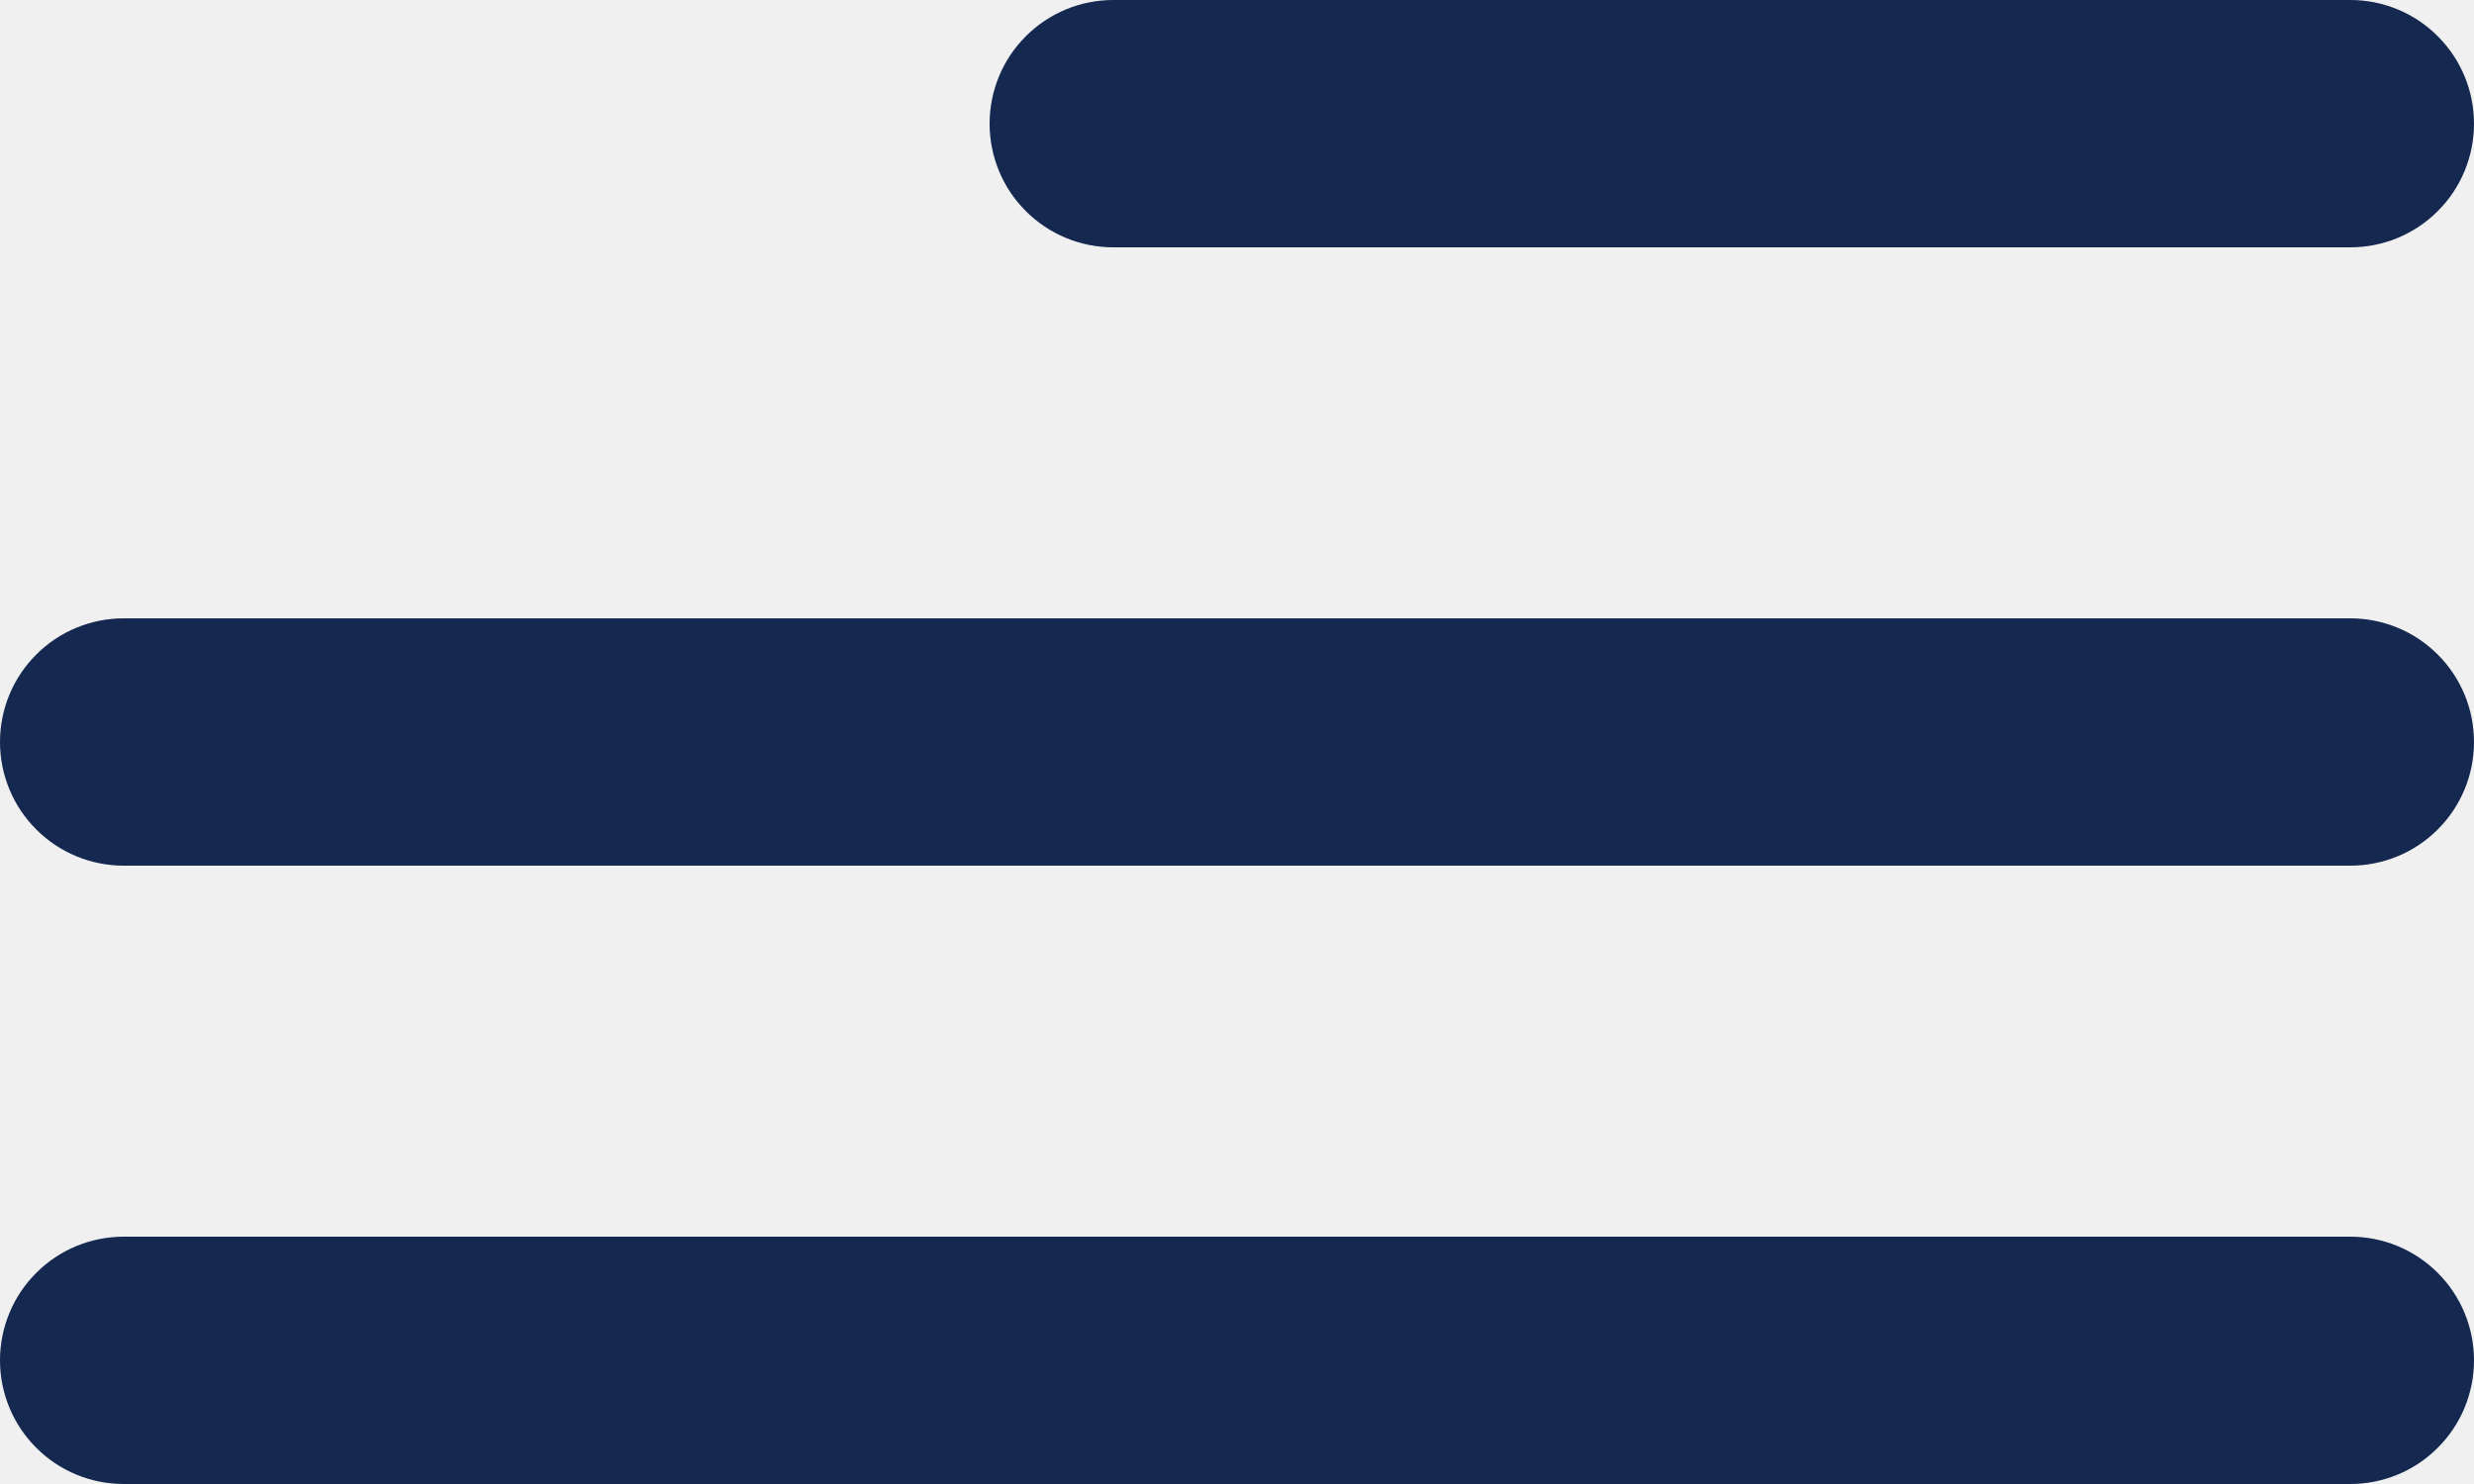
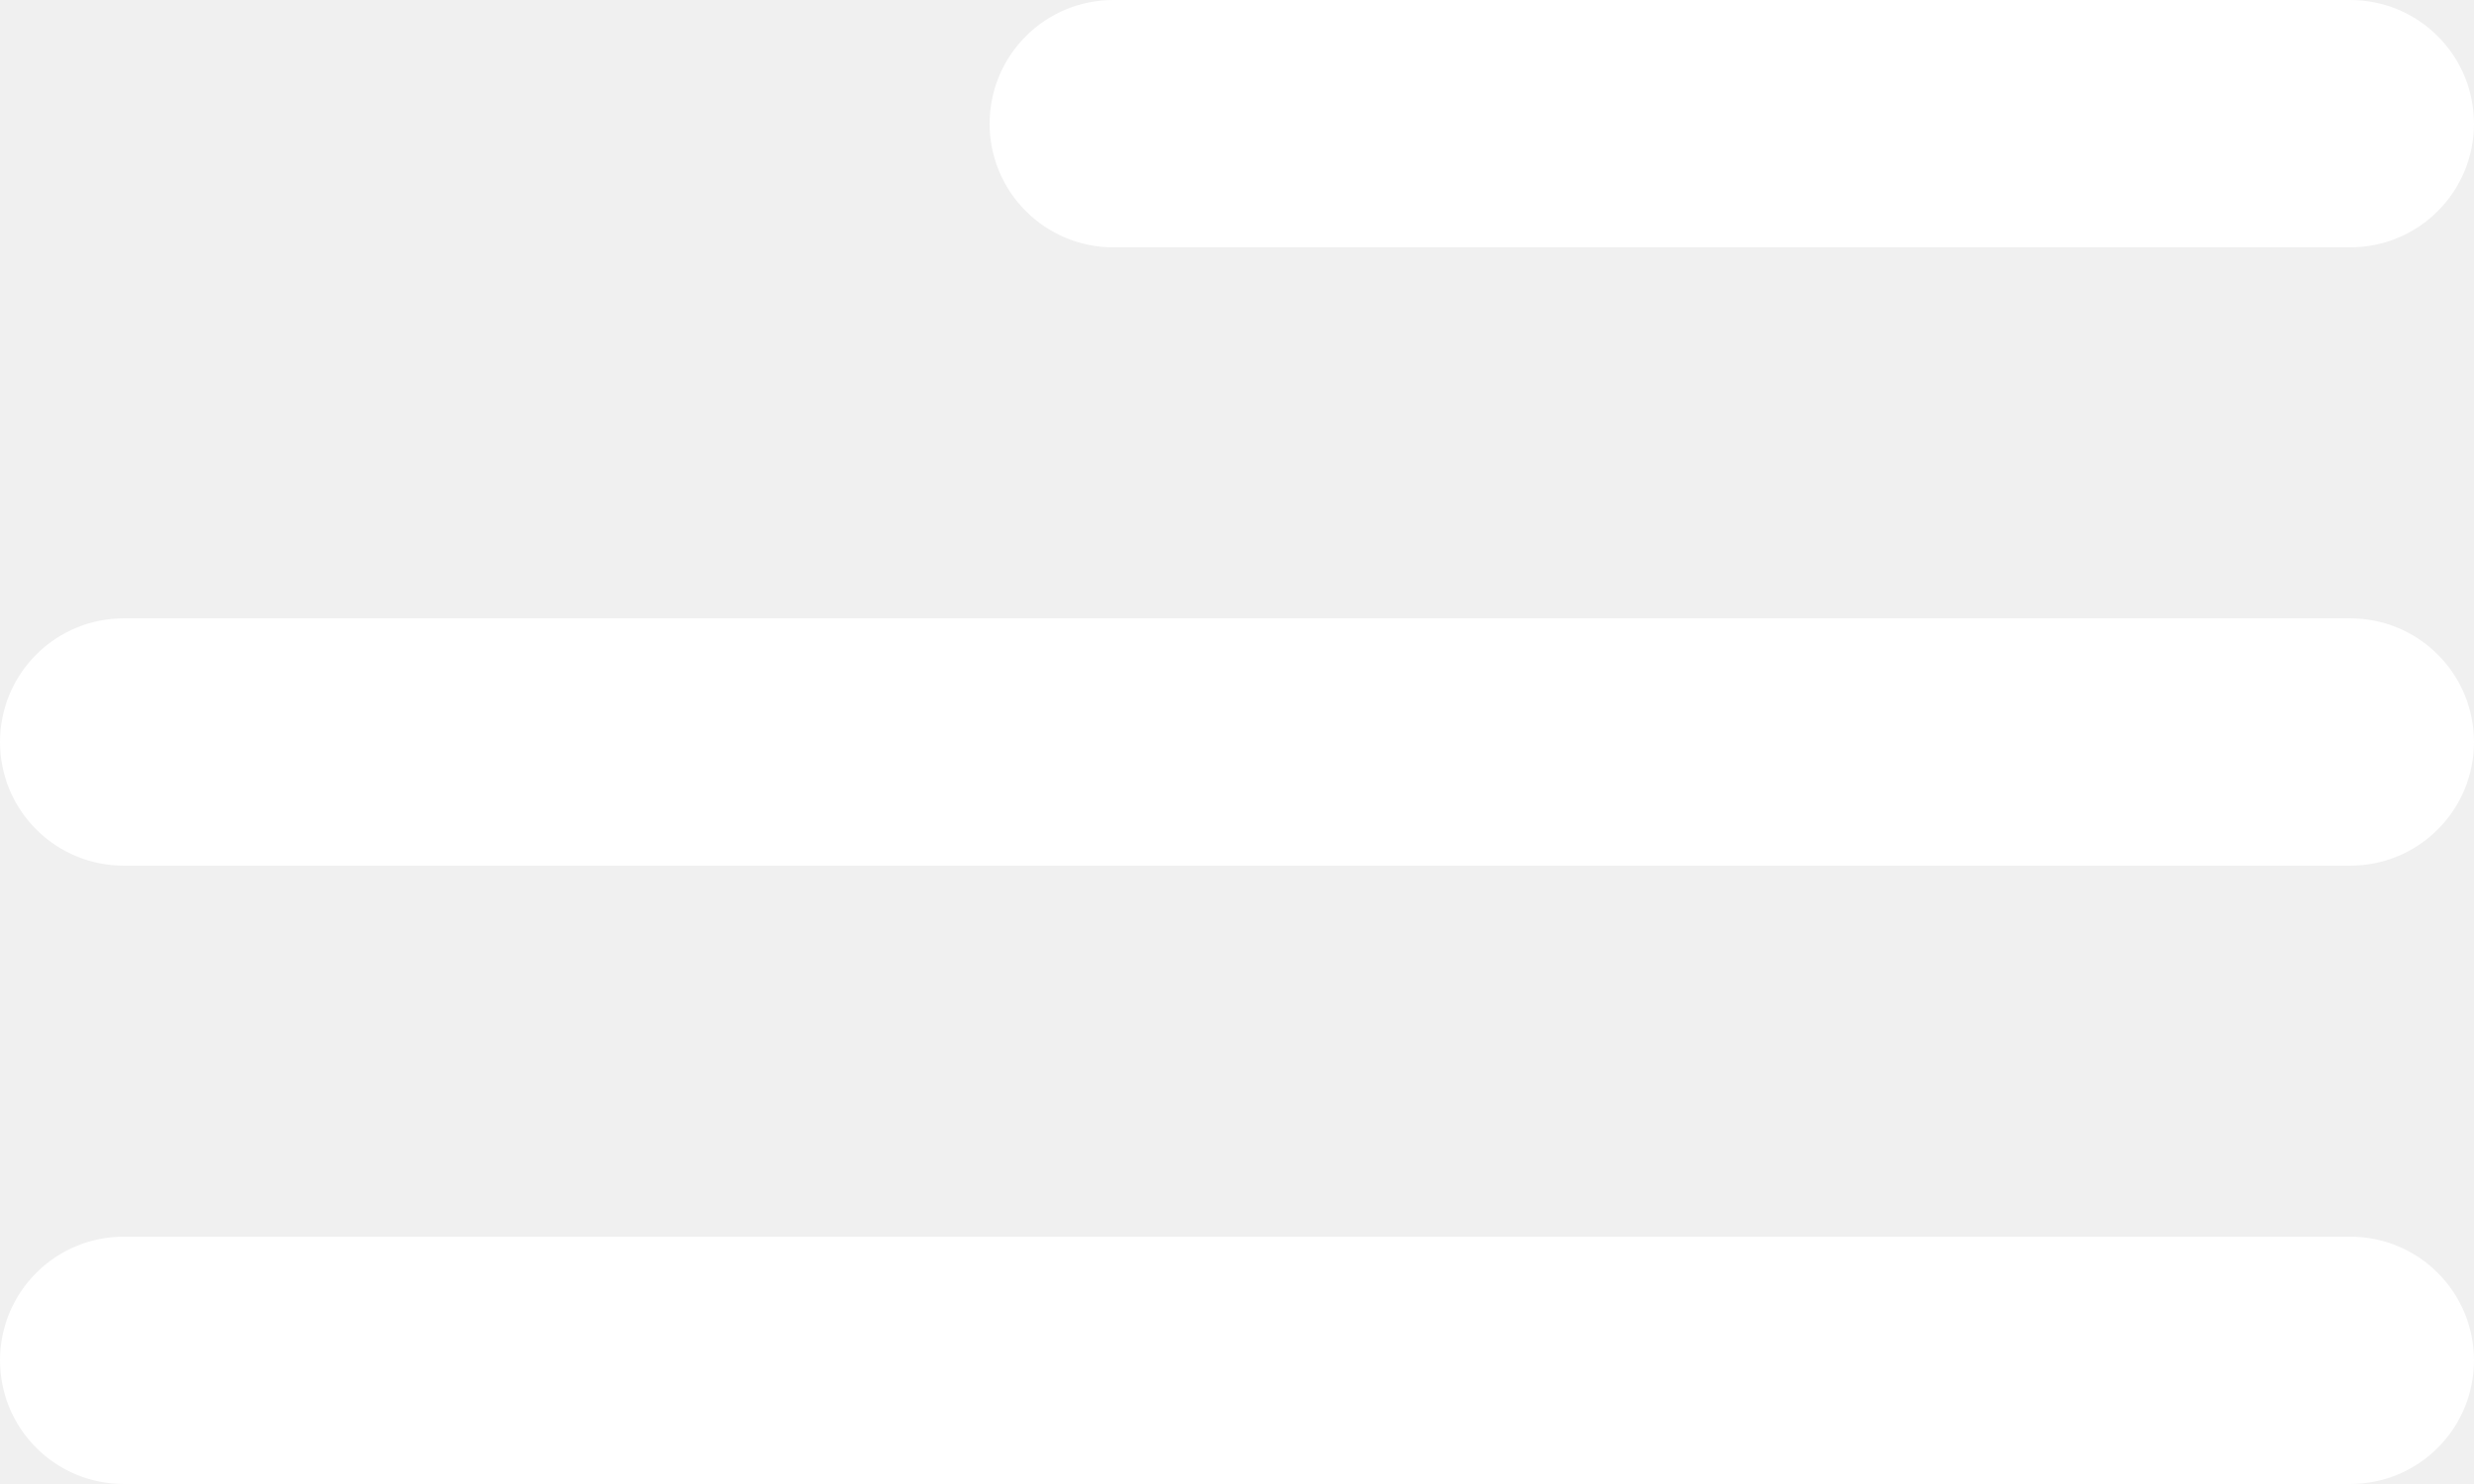
<svg xmlns="http://www.w3.org/2000/svg" width="20" height="12" viewBox="0 0 20 12" fill="#FFF">
-   <path d="M9 2L19 2C19.265 2 19.52 1.895 19.707 1.707C19.895 1.52 20 1.265 20 1C20 0.735 19.895 0.48 19.707 0.293C19.52 0.105 19.265 0 19 0L9 0C8.735 0 8.48 0.105 8.293 0.293C8.105 0.48 8 0.735 8 1C8 1.265 8.105 1.52 8.293 1.707C8.48 1.895 8.735 2 9 2ZM19 10L1 10C0.735 10 0.48 10.105 0.293 10.293C0.105 10.48 0 10.735 0 11C0 11.265 0.105 11.52 0.293 11.707C0.48 11.895 0.735 12 1 12L19 12C19.265 12 19.52 11.895 19.707 11.707C19.895 11.52 20 11.265 20 11C20 10.735 19.895 10.48 19.707 10.293C19.52 10.105 19.265 10 19 10V10ZM1 7L19 7C19.265 7 19.52 6.895 19.707 6.707C19.895 6.52 20 6.265 20 6C20 5.735 19.895 5.48 19.707 5.293C19.52 5.105 19.265 5 19 5L1 5C0.735 5 0.48 5.105 0.293 5.293C0.105 5.48 0 5.735 0 6C0 6.265 0.105 6.52 0.293 6.707C0.48 6.895 0.735 7 1 7Z" fill="#142850" />
+   <path d="M9 2L19 2C19.265 2 19.52 1.895 19.707 1.707C19.895 1.52 20 1.265 20 1C20 0.735 19.895 0.48 19.707 0.293C19.52 0.105 19.265 0 19 0L9 0C8.735 0 8.48 0.105 8.293 0.293C8.105 0.48 8 0.735 8 1C8 1.265 8.105 1.52 8.293 1.707C8.48 1.895 8.735 2 9 2ZM19 10L1 10C0.735 10 0.48 10.105 0.293 10.293C0.105 10.48 0 10.735 0 11C0 11.265 0.105 11.52 0.293 11.707C0.48 11.895 0.735 12 1 12L19 12C19.265 12 19.52 11.895 19.707 11.707C19.895 11.52 20 11.265 20 11C20 10.735 19.895 10.48 19.707 10.293C19.52 10.105 19.265 10 19 10V10ZM1 7L19 7C19.265 7 19.52 6.895 19.707 6.707C19.895 6.52 20 6.265 20 6C20 5.735 19.895 5.48 19.707 5.293C19.52 5.105 19.265 5 19 5L1 5C0.735 5 0.48 5.105 0.293 5.293C0.105 5.48 0 5.735 0 6C0 6.265 0.105 6.52 0.293 6.707C0.48 6.895 0.735 7 1 7Z" fill="#ffffff" />
</svg>
